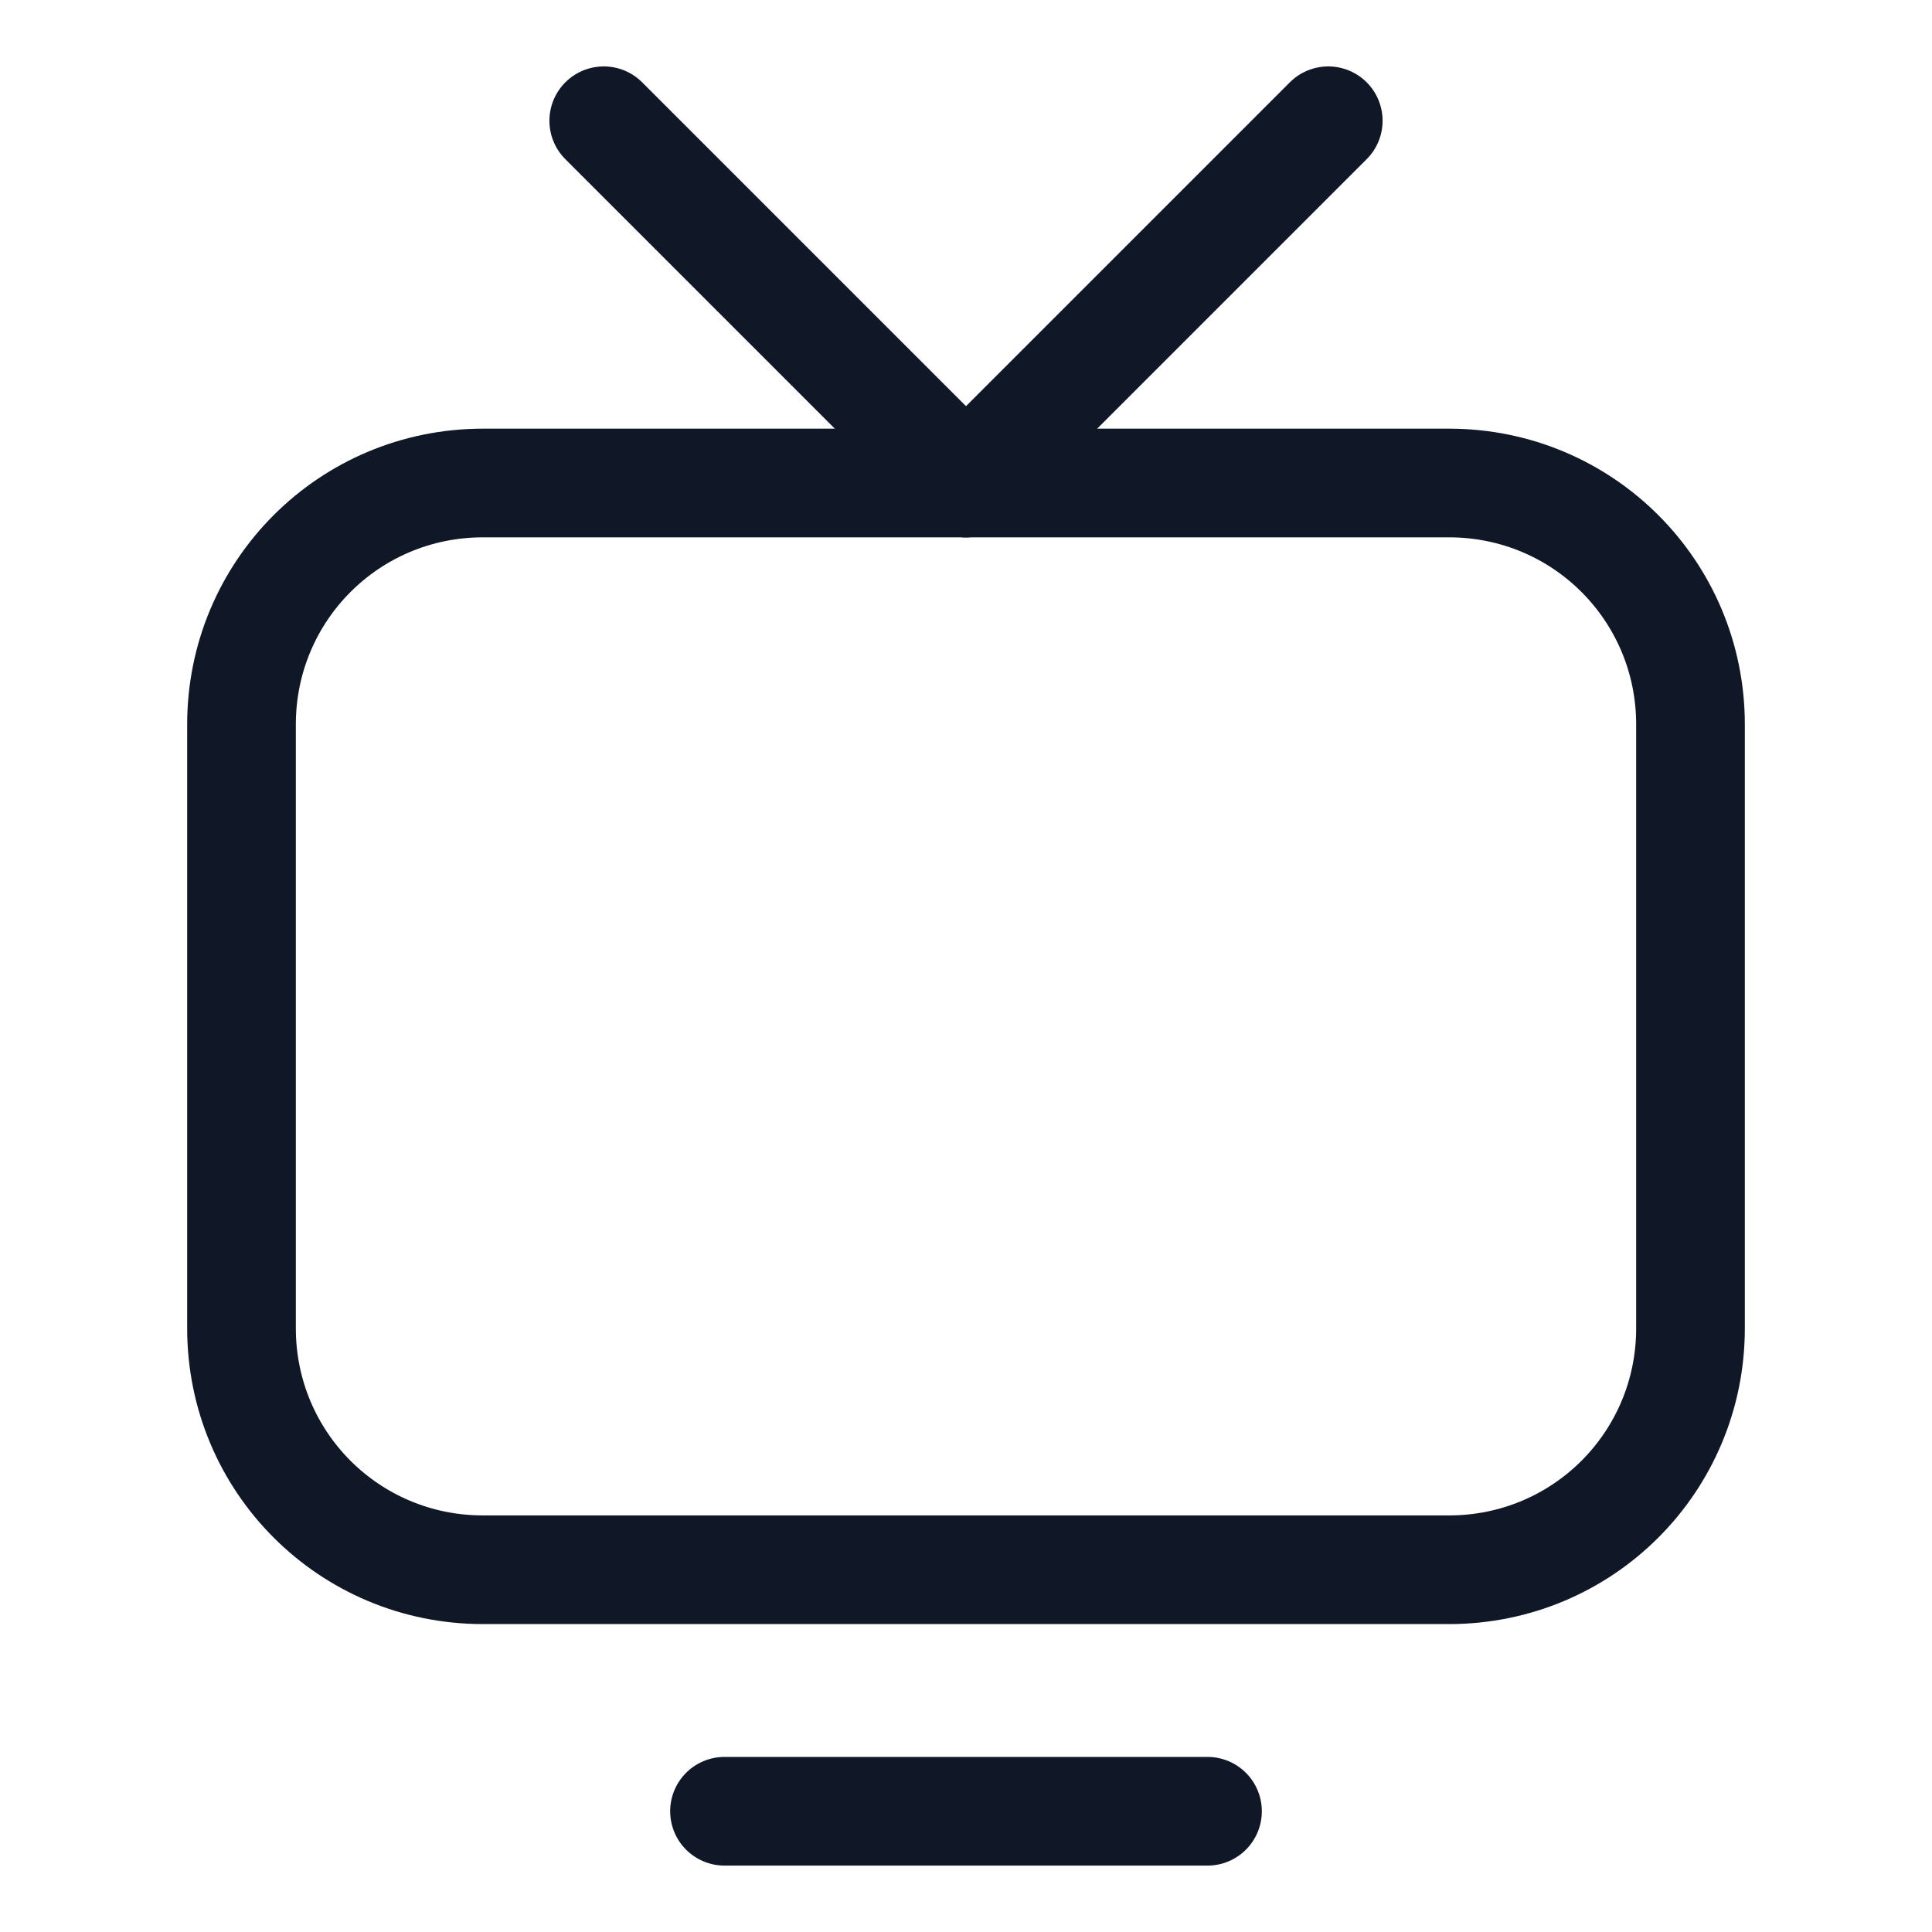
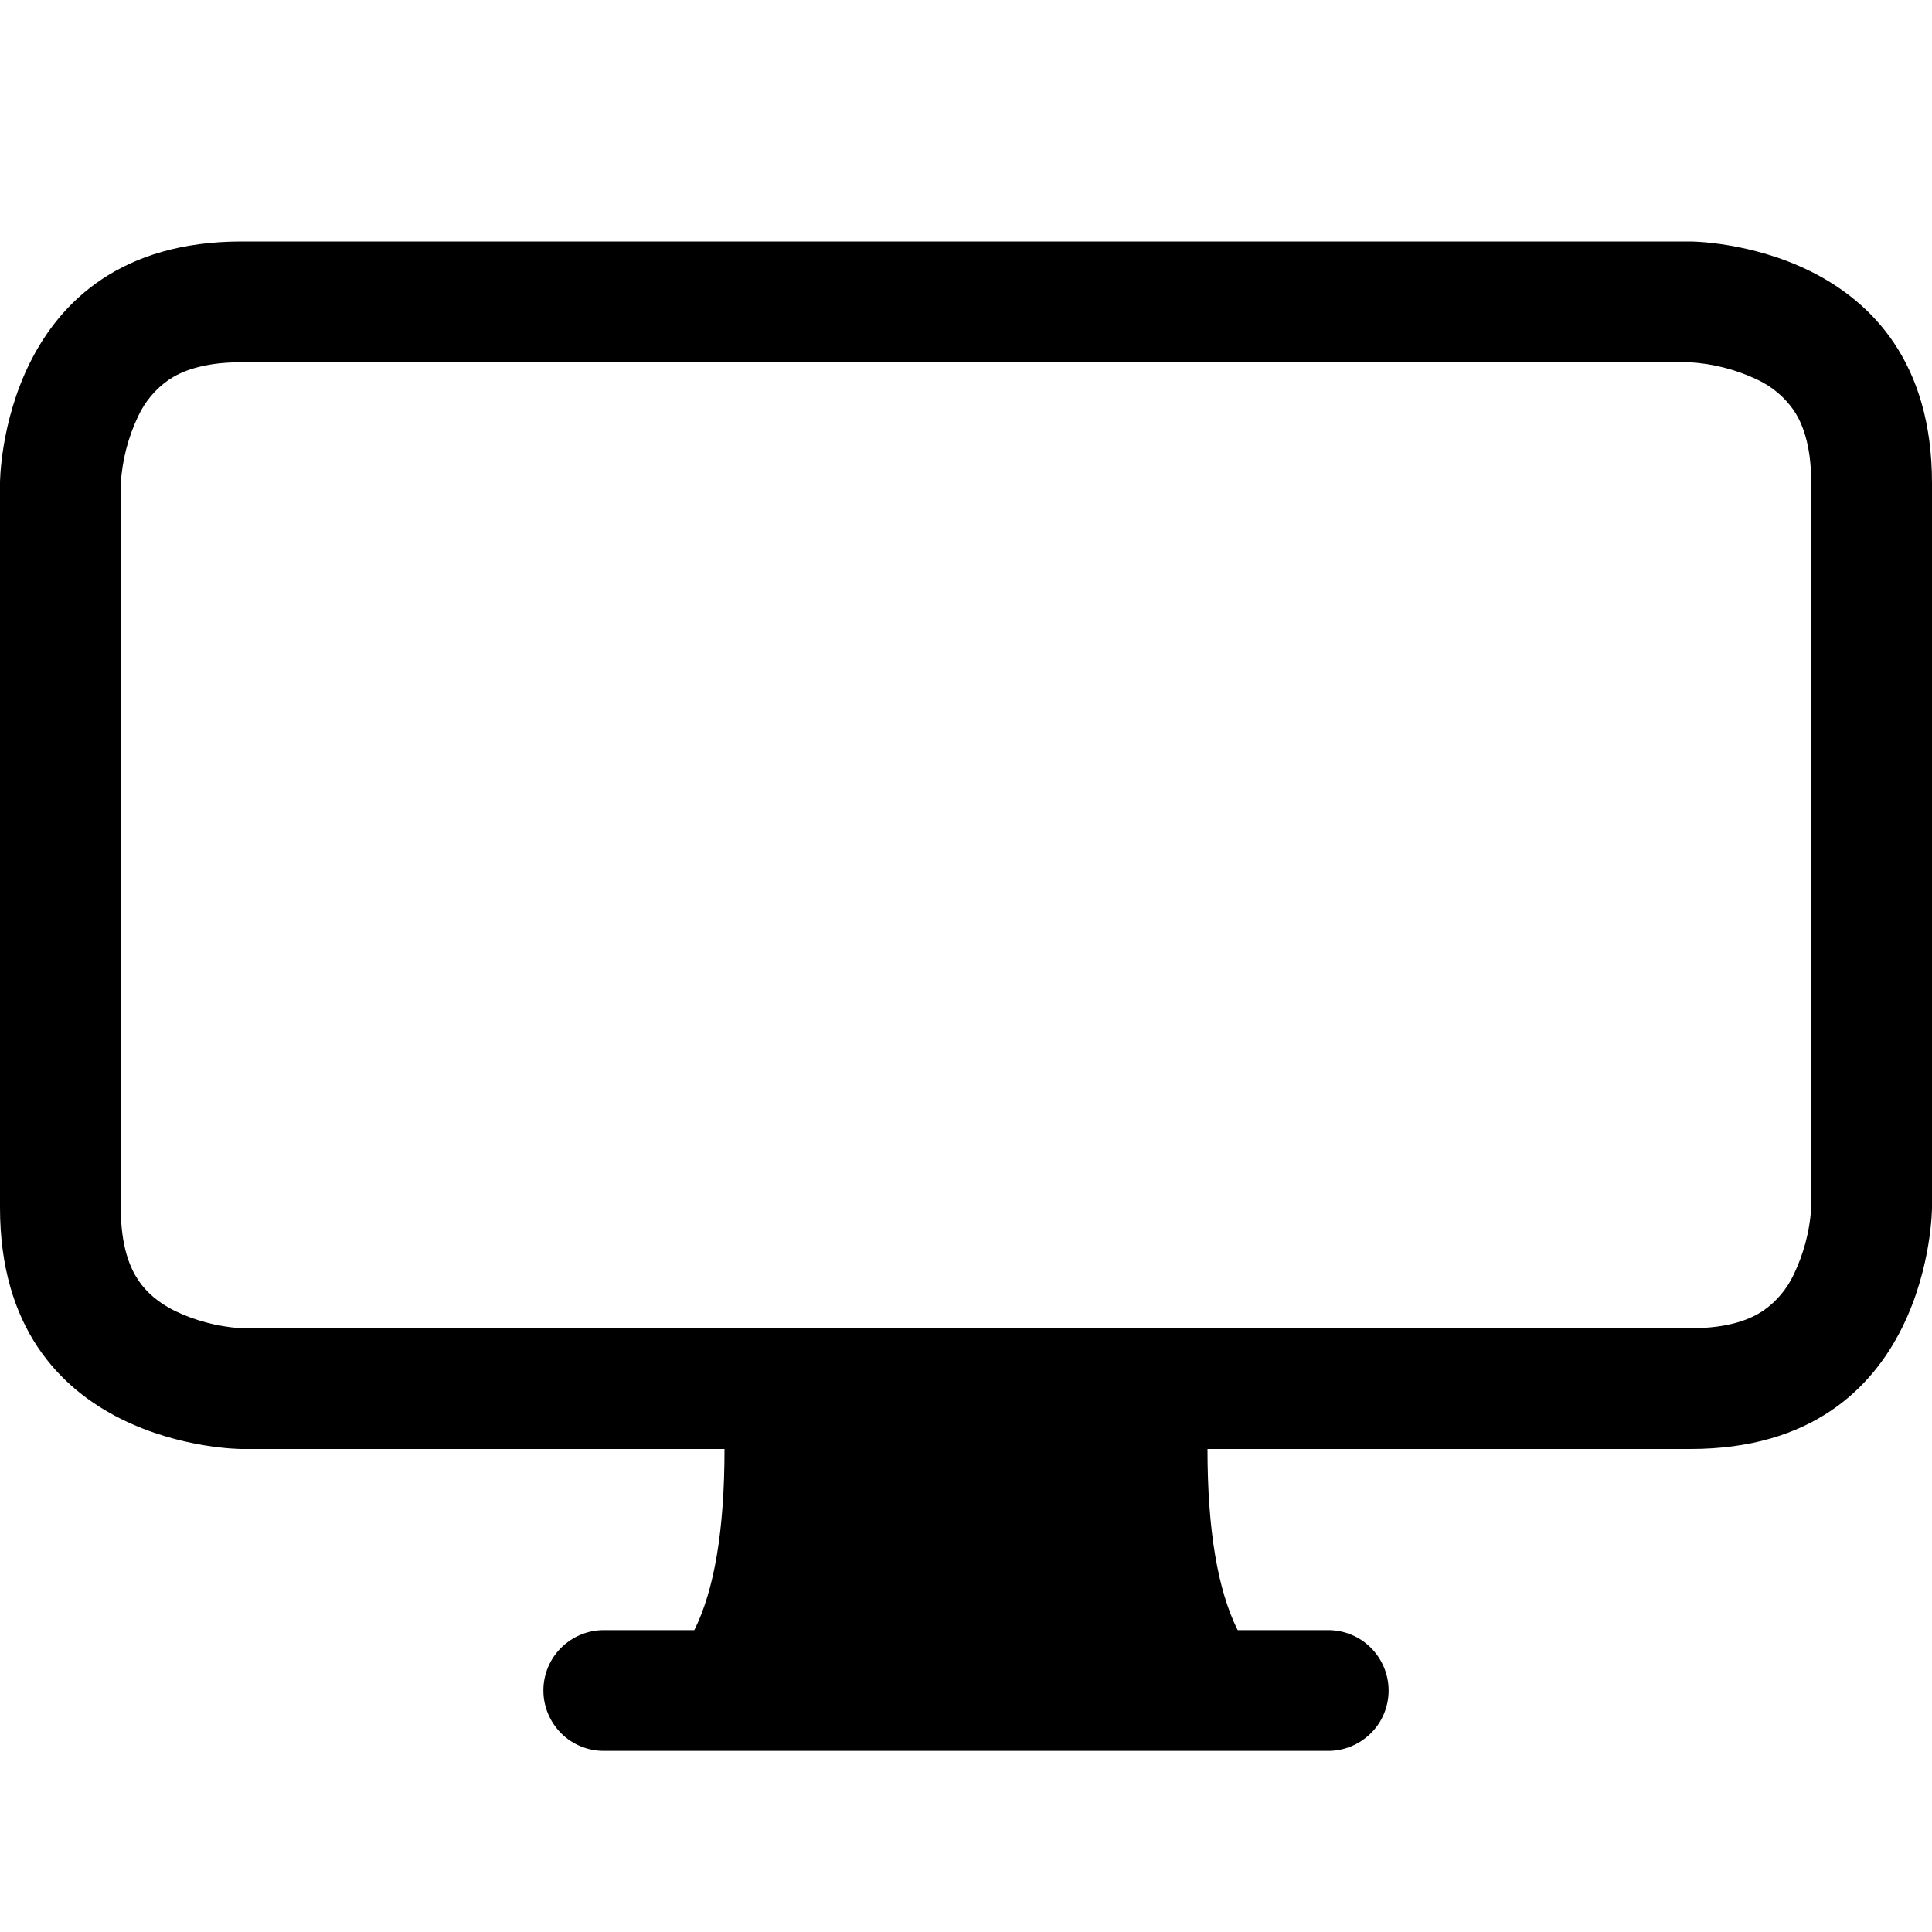
- <svg xmlns="http://www.w3.org/2000/svg" width="32" height="32" viewBox="0 0 32 32" fill="none">
-   <g id="Vertical container">
-     <g id="Vertical container_2">
-       <path id="Vector" d="M24 26H8C5.784 26 4 24.216 4 22V12C4 9.784 5.784 8 8 8H24C26.216 8 28 9.784 28 12V22C28 24.216 26.216 26 24 26Z" stroke="#101828" stroke-width="1.8" stroke-linecap="round" stroke-linejoin="round" />
-       <path id="Vector_2" d="M12 30H20" stroke="#101828" stroke-width="1.8" stroke-linecap="round" stroke-linejoin="round" />
-       <path id="Vector_3" d="M16 8L22 2" stroke="#101828" stroke-width="1.8" stroke-linecap="round" stroke-linejoin="round" />
-       <path id="Vector_4" d="M16 8L10 2" stroke="#101828" stroke-width="1.8" stroke-linecap="round" stroke-linejoin="round" />
-     </g>
-   </g>
+ <svg xmlns="http://www.w3.org/2000/svg" version="1.1" width="32" height="32" viewBox="0 0 32 32">
+   <path d="M0 8c0 0 0-4 4-4h24c0 0 4 0 4 4v12c0 0 0 4-4 4h-8c0 1.333 0.167 2.333 0.5 3h1.5c0.265 0 0.52 0.105 0.707 0.293s0.293 0.442 0.293 0.707c0 0.265-0.105 0.52-0.293 0.707s-0.442 0.293-0.707 0.293h-12c-0.265 0-0.52-0.105-0.707-0.293s-0.293-0.442-0.293-0.707c0-0.265 0.105-0.52 0.293-0.707s0.442-0.293 0.707-0.293h1.5c0.333-0.667 0.5-1.667 0.5-3h-8c0 0-4 0-4-4v-12zM2.796 6.29c-0.22 0.153-0.395 0.361-0.508 0.604-0.168 0.353-0.266 0.735-0.288 1.126v11.98c0 0.65 0.156 1.004 0.29 1.204 0.14 0.208 0.341 0.377 0.604 0.508 0.338 0.162 0.703 0.259 1.076 0.286l0.050 0.002h23.98c0.65 0 1.004-0.156 1.204-0.29 0.22-0.153 0.395-0.361 0.508-0.604 0.162-0.338 0.259-0.703 0.286-1.076l0.002-0.050v-11.98c0-0.65-0.156-1.004-0.29-1.204-0.153-0.22-0.361-0.395-0.604-0.508-0.353-0.168-0.736-0.266-1.126-0.288h-23.98c-0.65 0-1.004 0.156-1.204 0.29z" />
</svg>
